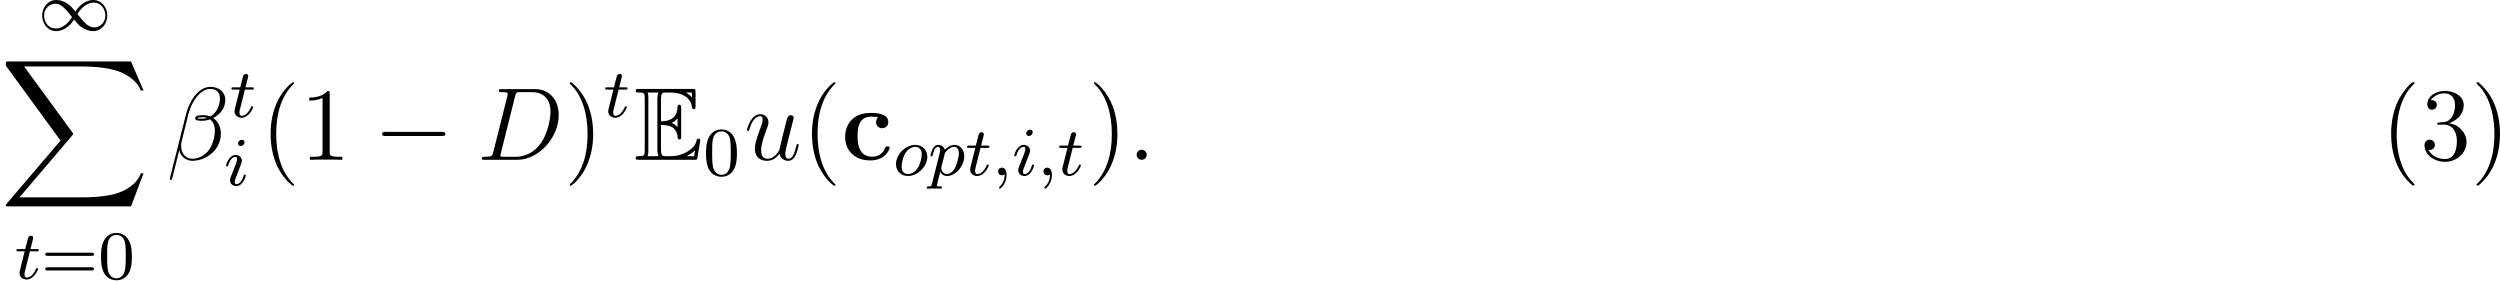
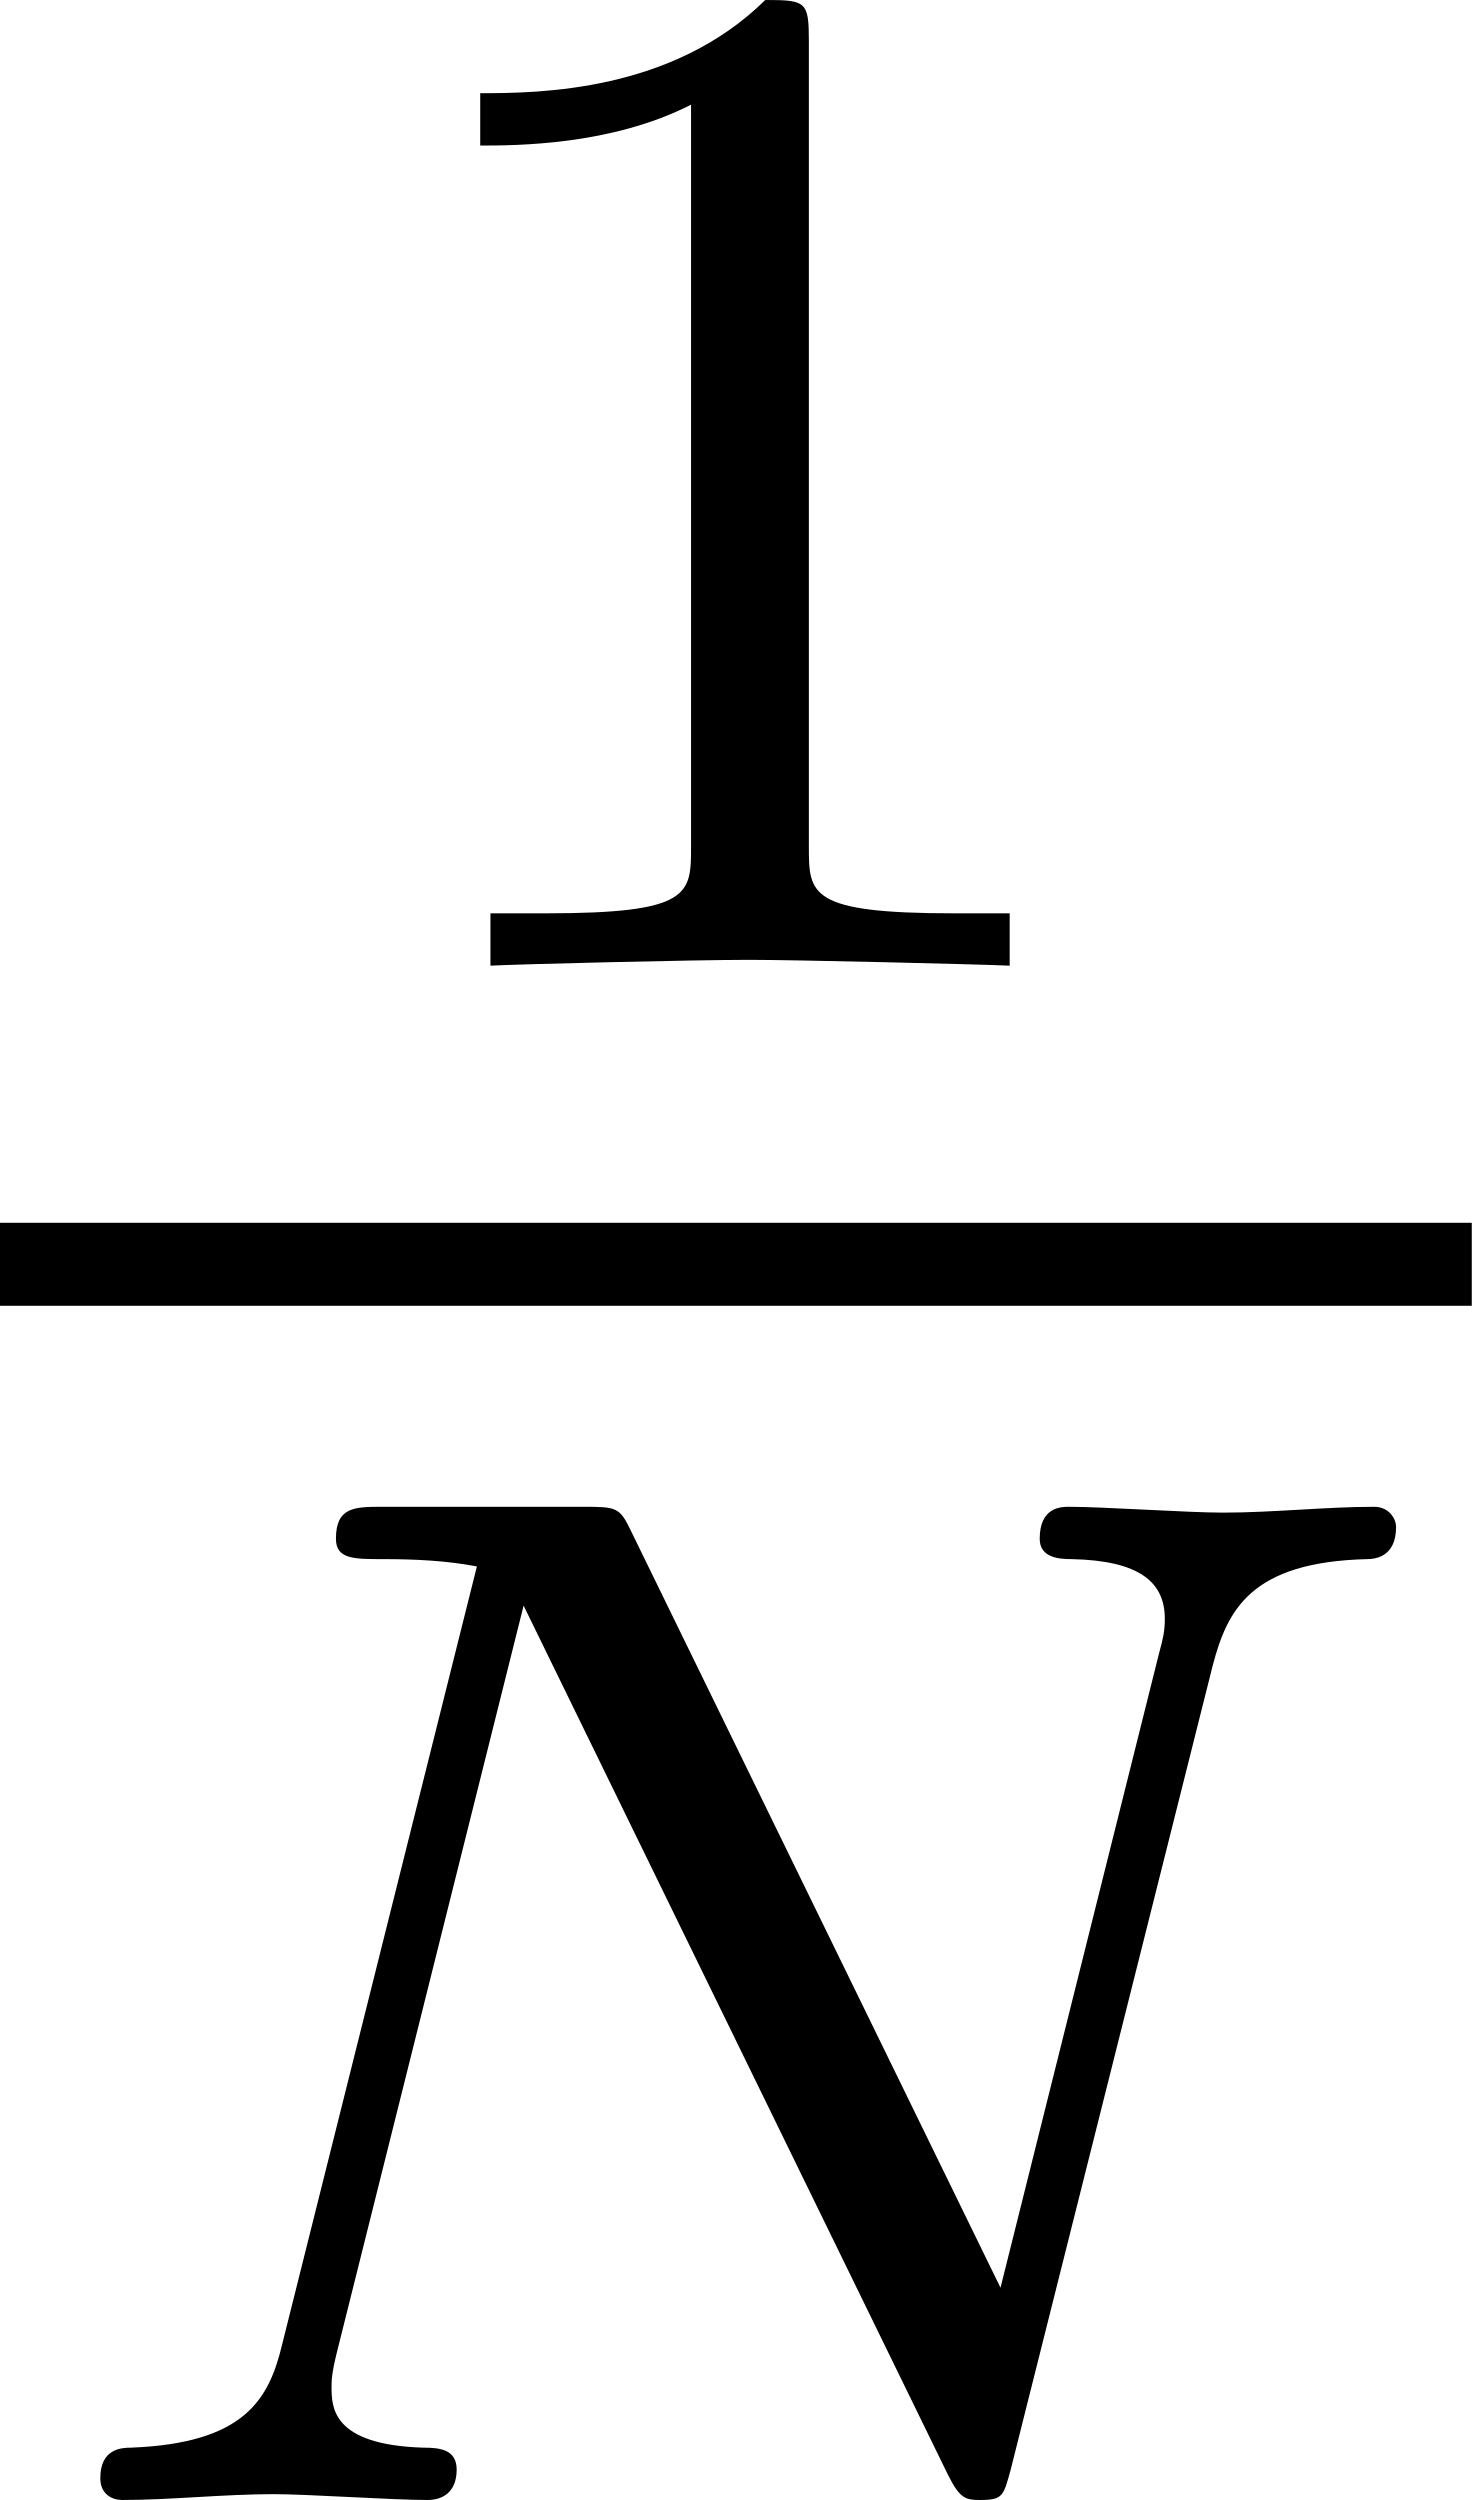
- <svg xmlns="http://www.w3.org/2000/svg" xmlns:xlink="http://www.w3.org/1999/xlink" version="1.1" width="288.794pt" height="32.375pt" viewBox="168.174 313.79 288.794 32.375">
+ <svg xmlns="http://www.w3.org/2000/svg" xmlns:xlink="http://www.w3.org/1999/xlink" version="1.1" width="7.058pt" height="11.989pt" viewBox="66.85 397.126 7.058 11.989">
  <defs>
-     <path id="g8-99" d="M5.595-1.399C5.595-1.542 5.464-1.542 5.344-1.542C5.153-1.542 5.141-1.53 5.081-1.387C4.997-1.16 4.674-.359 3.575-.359C1.889-.359 1.889-2.176 1.889-2.714C1.889-3.419 1.901-4.985 3.467-4.985C3.551-4.985 4.256-4.961 4.256-4.902C4.256-4.89 4.244-4.878 4.22-4.866C4.184-4.83 4.029-4.651 4.029-4.352C4.029-3.85 4.435-3.646 4.734-3.646C4.985-3.646 5.44-3.802 5.44-4.364C5.44-5.344 4.065-5.416 3.419-5.416C1.291-5.416 .454-4.029 .454-2.654C.454-1.028 1.59 .072 3.347 .072C5.224 .072 5.595-1.315 5.595-1.399Z" />
-     <path id="g10-69" d="M3.096-4.017C3.395-4.017 3.969-4.017 4.388-3.766C4.961-3.395 5.009-2.75 5.009-2.678C5.021-2.511 5.021-2.355 5.224-2.355S5.428-2.523 5.428-2.738V-5.978C5.428-6.169 5.428-6.36 5.224-6.36S5.009-6.181 5.009-6.085C4.937-4.543 3.718-4.459 3.096-4.447V-6.97C3.096-7.771 3.324-7.771 3.61-7.771H4.184C5.798-7.771 6.599-6.946 6.671-6.121C6.683-6.025 6.695-5.846 6.886-5.846C7.089-5.846 7.089-6.037 7.089-6.241V-7.795C7.089-8.165 7.066-8.189 6.695-8.189H.574C.359-8.189 .167-8.189 .167-7.974C.167-7.771 .395-7.771 .49-7.771C1.172-7.771 1.219-7.675 1.219-7.089V-1.1C1.219-.538 1.184-.418 .55-.418C.371-.418 .167-.418 .167-.215C.167 0 .359 0 .574 0H6.91C7.137 0 7.257 0 7.293-.167C7.305-.179 7.639-2.176 7.639-2.236C7.639-2.367 7.532-2.451 7.436-2.451C7.269-2.451 7.221-2.295 7.221-2.283C7.149-1.973 7.03-1.47 6.157-.956C5.535-.586 4.926-.418 4.268-.418H3.61C3.324-.418 3.096-.418 3.096-1.219V-4.017ZM6.671-7.771V-7.197C6.468-7.424 6.241-7.615 5.99-7.771H6.671ZM4.34-4.268C4.531-4.352 4.794-4.531 5.009-4.782V-3.778C4.722-4.101 4.352-4.256 4.34-4.256V-4.268ZM1.638-7.113C1.638-7.257 1.638-7.556 1.542-7.771H2.809C2.678-7.496 2.678-7.101 2.678-6.994V-1.196C2.678-.765 2.762-.526 2.809-.418H1.542C1.638-.634 1.638-.933 1.638-1.076V-7.113ZM6.085-.418V-.43C6.468-.622 6.791-.873 7.03-1.088C7.018-1.04 6.934-.514 6.922-.418H6.085Z" />
-     <path id="g4-0" d="M7.189-2.509C7.375-2.509 7.571-2.509 7.571-2.727S7.375-2.945 7.189-2.945H1.287C1.102-2.945 .905-2.945 .905-2.727S1.102-2.509 1.287-2.509H7.189Z" />
-     <path id="g25-40" d="M3.885 2.905C3.885 2.869 3.885 2.845 3.682 2.642C2.487 1.435 1.817-.538 1.817-2.977C1.817-5.296 2.379-7.293 3.766-8.703C3.885-8.811 3.885-8.835 3.885-8.871C3.885-8.942 3.826-8.966 3.778-8.966C3.622-8.966 2.642-8.106 2.056-6.934C1.447-5.727 1.172-4.447 1.172-2.977C1.172-1.913 1.339-.49 1.961 .789C2.666 2.224 3.646 3.001 3.778 3.001C3.826 3.001 3.885 2.977 3.885 2.905Z" />
-     <path id="g25-41" d="M3.371-2.977C3.371-3.885 3.252-5.368 2.582-6.755C1.877-8.189 .897-8.966 .765-8.966C.717-8.966 .658-8.942 .658-8.871C.658-8.835 .658-8.811 .861-8.608C2.056-7.4 2.726-5.428 2.726-2.989C2.726-.669 2.164 1.327 .777 2.738C.658 2.845 .658 2.869 .658 2.905C.658 2.977 .717 3.001 .765 3.001C.921 3.001 1.901 2.14 2.487 .968C3.096-.251 3.371-1.542 3.371-2.977Z" />
-     <path id="g25-49" d="M3.443-7.663C3.443-7.938 3.443-7.95 3.204-7.95C2.917-7.627 2.319-7.185 1.088-7.185V-6.838C1.363-6.838 1.961-6.838 2.618-7.149V-.921C2.618-.49 2.582-.347 1.53-.347H1.16V0C1.482-.024 2.642-.024 3.037-.024S4.579-.024 4.902 0V-.347H4.531C3.479-.347 3.443-.49 3.443-.921V-7.663Z" />
-     <use id="g13-0" xlink:href="#g4-0" transform="scale(1.095891)" />
-     <path id="g17-48" d="M3.897-2.542C3.897-3.395 3.81-3.913 3.547-4.423C3.196-5.125 2.55-5.3 2.112-5.3C1.108-5.3 .741-4.551 .63-4.328C.343-3.746 .327-2.957 .327-2.542C.327-2.016 .351-1.211 .733-.574C1.1 .016 1.69 .167 2.112 .167C2.495 .167 3.18 .048 3.579-.741C3.873-1.315 3.897-2.024 3.897-2.542ZM2.112-.056C1.841-.056 1.291-.183 1.124-1.02C1.036-1.474 1.036-2.224 1.036-2.638C1.036-3.188 1.036-3.746 1.124-4.184C1.291-4.997 1.913-5.077 2.112-5.077C2.383-5.077 2.933-4.941 3.092-4.216C3.188-3.778 3.188-3.18 3.188-2.638C3.188-2.168 3.188-1.451 3.092-1.004C2.925-.167 2.375-.056 2.112-.056Z" />
-     <path id="g17-61" d="M5.826-2.654C5.946-2.654 6.105-2.654 6.105-2.837S5.914-3.021 5.794-3.021H.781C.662-3.021 .47-3.021 .47-2.837S.63-2.654 .749-2.654H5.826ZM5.794-.964C5.914-.964 6.105-.964 6.105-1.148S5.946-1.331 5.826-1.331H.749C.63-1.331 .47-1.331 .47-1.148S.662-.964 .781-.964H5.794Z" />
-     <path id="g16-12" d="M6.767-6.958C6.767-7.675 6.157-8.428 5.069-8.428C3.527-8.428 2.546-6.539 2.236-5.296L.347 2.2C.323 2.295 .395 2.319 .454 2.319C.538 2.319 .598 2.307 .61 2.248L1.447-1.1C1.566-.43 2.224 .12 2.929 .12C4.639 .12 6.253-1.219 6.253-3.001C6.253-3.455 6.145-3.909 5.894-4.292C5.75-4.519 5.571-4.686 5.38-4.83C6.241-5.284 6.767-6.013 6.767-6.958ZM4.686-4.842C4.495-4.77 4.304-4.746 4.077-4.746C3.909-4.746 3.754-4.734 3.539-4.806C3.658-4.89 3.838-4.914 4.089-4.914C4.304-4.914 4.519-4.89 4.686-4.842ZM6.145-7.066C6.145-6.408 5.822-5.452 5.045-5.009C4.818-5.093 4.507-5.153 4.244-5.153C3.993-5.153 3.276-5.177 3.276-4.794C3.276-4.471 3.933-4.507 4.136-4.507C4.447-4.507 4.722-4.579 5.009-4.663C5.392-4.352 5.559-3.945 5.559-3.347C5.559-2.654 5.368-2.092 5.141-1.578C4.746-.693 3.814-.12 2.989-.12C2.116-.12 1.662-.813 1.662-1.626C1.662-1.733 1.662-1.889 1.71-2.068L2.487-5.212C2.881-6.779 3.885-8.189 5.045-8.189C5.906-8.189 6.145-7.592 6.145-7.066Z" />
-     <path id="g16-58" d="M2.2-.574C2.2-.921 1.913-1.16 1.626-1.16C1.279-1.16 1.04-.873 1.04-.586C1.04-.239 1.327 0 1.614 0C1.961 0 2.2-.287 2.2-.574Z" />
-     <path id="g16-68" d="M1.877-.885C1.769-.466 1.745-.347 .909-.347C.681-.347 .562-.347 .562-.132C.562 0 .634 0 .873 0H4.663C7.077 0 9.433-2.499 9.433-5.165C9.433-6.886 8.404-8.165 6.695-8.165H2.857C2.63-8.165 2.523-8.165 2.523-7.938C2.523-7.819 2.63-7.819 2.809-7.819C3.539-7.819 3.539-7.723 3.539-7.592C3.539-7.568 3.539-7.496 3.491-7.317L1.877-.885ZM4.4-7.352C4.507-7.795 4.555-7.819 5.021-7.819H6.336C7.46-7.819 8.488-7.209 8.488-5.559C8.488-4.961 8.249-2.881 7.089-1.566C6.755-1.172 5.846-.347 4.471-.347H3.108C2.941-.347 2.917-.347 2.845-.359C2.714-.371 2.702-.395 2.702-.49C2.702-.574 2.726-.646 2.75-.753L4.4-7.352Z" />
-     <path id="g16-117" d="M4.077-.693C4.232-.024 4.806 .12 5.093 .12C5.475 .12 5.762-.132 5.954-.538C6.157-.968 6.312-1.674 6.312-1.71C6.312-1.769 6.265-1.817 6.193-1.817C6.085-1.817 6.073-1.757 6.025-1.578C5.81-.753 5.595-.12 5.117-.12C4.758-.12 4.758-.514 4.758-.669C4.758-.944 4.794-1.064 4.914-1.566C4.997-1.889 5.081-2.212 5.153-2.546L5.643-4.495C5.727-4.794 5.727-4.818 5.727-4.854C5.727-5.033 5.583-5.153 5.404-5.153C5.057-5.153 4.973-4.854 4.902-4.555C4.782-4.089 4.136-1.518 4.053-1.1C4.041-1.1 3.575-.12 2.702-.12C2.08-.12 1.961-.658 1.961-1.1C1.961-1.781 2.295-2.738 2.606-3.539C2.75-3.921 2.809-4.077 2.809-4.316C2.809-4.83 2.439-5.272 1.865-5.272C.765-5.272 .323-3.539 .323-3.443C.323-3.395 .371-3.335 .454-3.335C.562-3.335 .574-3.383 .622-3.551C.909-4.579 1.375-5.033 1.829-5.033C1.949-5.033 2.14-5.021 2.14-4.639C2.14-4.328 2.008-3.981 1.829-3.527C1.303-2.104 1.243-1.65 1.243-1.291C1.243-.072 2.164 .12 2.654 .12C3.419 .12 3.838-.406 4.077-.693Z" />
-     <path id="g15-59" d="M1.49-.12C1.49 .399 1.379 .853 .885 1.347C.853 1.371 .837 1.387 .837 1.427C.837 1.49 .901 1.538 .956 1.538C1.052 1.538 1.714 .909 1.714-.024C1.714-.534 1.522-.885 1.172-.885C.893-.885 .733-.662 .733-.446C.733-.223 .885 0 1.18 0C1.371 0 1.49-.112 1.49-.12Z" />
-     <path id="g15-105" d="M2.375-4.973C2.375-5.149 2.248-5.276 2.064-5.276C1.857-5.276 1.626-5.085 1.626-4.846C1.626-4.67 1.753-4.543 1.937-4.543C2.144-4.543 2.375-4.734 2.375-4.973ZM1.211-2.048L.781-.948C.741-.829 .701-.733 .701-.598C.701-.207 1.004 .08 1.427 .08C2.2 .08 2.527-1.036 2.527-1.14C2.527-1.219 2.463-1.243 2.407-1.243C2.311-1.243 2.295-1.188 2.271-1.108C2.088-.47 1.761-.143 1.443-.143C1.347-.143 1.251-.183 1.251-.399C1.251-.59 1.307-.733 1.411-.98C1.49-1.196 1.57-1.411 1.658-1.626L1.905-2.271C1.977-2.455 2.072-2.702 2.072-2.837C2.072-3.236 1.753-3.515 1.347-3.515C.574-3.515 .239-2.399 .239-2.295C.239-2.224 .295-2.192 .359-2.192C.462-2.192 .47-2.24 .494-2.319C.717-3.076 1.084-3.292 1.323-3.292C1.435-3.292 1.514-3.252 1.514-3.029C1.514-2.949 1.506-2.837 1.427-2.598L1.211-2.048Z" />
-     <path id="g15-111" d="M3.969-2.136C3.969-2.917 3.411-3.515 2.582-3.515C1.451-3.515 .351-2.415 .351-1.299C.351-.486 .925 .08 1.737 .08C2.877 .08 3.969-1.036 3.969-2.136ZM1.745-.143C1.467-.143 .996-.287 .996-1.02C.996-1.347 1.148-2.208 1.53-2.702C1.921-3.204 2.359-3.292 2.574-3.292C2.901-3.292 3.324-3.092 3.324-2.423C3.324-2.104 3.18-1.347 2.877-.869C2.582-.414 2.144-.143 1.745-.143Z" />
-     <path id="g15-112" d="M.414 .964C.351 1.219 .335 1.283 .016 1.283C-.096 1.283-.191 1.283-.191 1.435C-.191 1.506-.12 1.546-.08 1.546C0 1.546 .032 1.522 .622 1.522C1.196 1.522 1.363 1.546 1.419 1.546C1.451 1.546 1.57 1.546 1.57 1.395C1.57 1.283 1.459 1.283 1.363 1.283C.98 1.283 .98 1.235 .98 1.164C.98 1.108 1.124 .542 1.363-.391C1.467-.207 1.714 .08 2.144 .08C3.124 .08 4.144-1.052 4.144-2.208C4.144-2.997 3.634-3.515 2.997-3.515C2.519-3.515 2.136-3.188 1.905-2.949C1.737-3.515 1.203-3.515 1.124-3.515C.837-3.515 .638-3.332 .51-3.084C.327-2.726 .239-2.319 .239-2.295C.239-2.224 .295-2.192 .359-2.192C.462-2.192 .47-2.224 .526-2.431C.63-2.837 .773-3.292 1.1-3.292C1.299-3.292 1.355-3.108 1.355-2.917C1.355-2.837 1.323-2.646 1.307-2.582L.414 .964ZM1.881-2.455C1.921-2.59 1.921-2.606 2.04-2.75C2.343-3.108 2.686-3.292 2.973-3.292C3.371-3.292 3.523-2.901 3.523-2.542C3.523-2.248 3.347-1.395 3.108-.925C2.901-.494 2.519-.143 2.144-.143C1.602-.143 1.474-.765 1.474-.821C1.474-.837 1.49-.925 1.498-.948L1.881-2.455Z" />
-     <path id="g15-116" d="M1.761-3.172H2.542C2.694-3.172 2.79-3.172 2.79-3.324C2.79-3.435 2.686-3.435 2.55-3.435H1.825L2.112-4.567C2.144-4.686 2.144-4.726 2.144-4.734C2.144-4.902 2.016-4.981 1.881-4.981C1.61-4.981 1.554-4.766 1.467-4.407L1.219-3.435H.454C.303-3.435 .199-3.435 .199-3.284C.199-3.172 .303-3.172 .438-3.172H1.156L.677-1.259C.63-1.06 .558-.781 .558-.669C.558-.191 .948 .08 1.371 .08C2.224 .08 2.71-1.044 2.71-1.14C2.71-1.227 2.638-1.243 2.59-1.243C2.503-1.243 2.495-1.211 2.439-1.092C2.279-.709 1.881-.143 1.395-.143C1.227-.143 1.132-.255 1.132-.518C1.132-.669 1.156-.757 1.18-.861L1.761-3.172Z" />
-     <path id="g24-40" d="M3.718-8.966C3.3-8.811 2.511-7.771 2.14-7.101C1.459-5.846 1.184-4.411 1.184-2.989C1.184-.789 1.853 1.411 3.587 2.893C3.646 2.929 3.718 2.989 3.79 2.989C3.85 2.989 3.885 2.929 3.885 2.893C3.885 2.762 3.551 2.499 3.431 2.343C2.236 .921 1.829-1.04 1.829-2.893C1.829-4.89 2.212-7.149 3.706-8.644C3.778-8.715 3.885-8.799 3.885-8.883C3.885-8.942 3.826-8.978 3.766-8.978C3.742-8.978 3.73-8.978 3.718-8.966Z" />
-     <path id="g24-41" d="M.705-8.966C.669-8.954 .658-8.931 .658-8.895C.658-8.739 .968-8.512 1.1-8.357C2.331-6.862 2.714-4.842 2.714-2.917C2.714-1.112 2.331 .837 1.172 2.283L.885 2.606C.801 2.69 .658 2.786 .658 2.893C.658 2.941 .705 2.977 .765 2.977H.801C.944 2.953 1.16 2.714 1.315 2.558C2.774 1.1 3.359-.956 3.359-2.977C3.359-5.177 2.69-7.4 .944-8.883C.897-8.931 .837-8.978 .765-8.978C.741-8.978 .729-8.978 .705-8.966Z" />
-     <path id="g24-51" d="M1.219-6.874C1.518-7.388 2.188-7.675 2.798-7.675C3.503-7.675 4.017-7.221 4.017-6.288C4.017-5.571 3.718-4.627 2.965-4.4C2.738-4.316 2.463-4.376 2.248-4.304H2.2C2.092-4.304 1.949-4.304 1.949-4.184C1.949-4.077 2.032-4.053 2.14-4.053H2.271C2.415-4.053 2.57-4.065 2.714-4.065C3.838-4.065 4.232-3.061 4.232-2.176C4.232-1.411 4.053-.084 2.857-.084C2.092-.084 1.375-.418 .944-1.136H1.052C1.423-1.136 1.686-1.363 1.686-1.733C1.686-2.092 1.411-2.319 1.052-2.319H1.004C.693-2.283 .49-2.02 .49-1.722C.49-.478 1.722 .239 2.857 .239C4.148 .239 5.344-.717 5.344-2.068C5.344-3.12 4.4-4.125 3.312-4.208C4.328-4.603 5.021-5.296 5.021-6.336C5.021-7.448 3.766-7.962 2.857-7.962C1.961-7.962 .813-7.46 .813-6.384C.813-6.121 .944-5.846 1.279-5.786H1.363C1.674-5.786 1.913-6.025 1.913-6.336C1.913-6.635 1.698-6.886 1.351-6.886C1.303-6.886 1.267-6.886 1.219-6.874Z" />
-     <path id="g11-88" d="M15.135 16.737L16.582 12.912H16.283C15.817 14.155 14.549 14.968 13.175 15.327C12.924 15.386 11.752 15.697 9.457 15.697H2.248L8.333 8.56C8.416 8.464 8.44 8.428 8.44 8.369C8.44 8.345 8.44 8.309 8.357 8.189L2.786 .574H9.337C10.939 .574 12.027 .741 12.134 .765C12.78 .861 13.82 1.064 14.765 1.662C15.064 1.853 15.876 2.391 16.283 3.359H16.582L15.135 0H1.004C.729 0 .717 .012 .681 .084C.669 .12 .669 .347 .669 .478L6.994 9.134L.801 16.391C.681 16.534 .681 16.594 .681 16.606C.681 16.737 .789 16.737 1.004 16.737H15.135Z" />
-     <path id="g12-49" d="M4.304-2.184C3.834-2.75 3.77-2.813 3.491-3.021C3.124-3.3 2.638-3.515 2.112-3.515C1.14-3.515 .47-2.662 .47-1.714C.47-.781 1.132 .08 2.08 .08C2.734 .08 3.499-.263 4.16-1.251C4.631-.685 4.694-.622 4.973-.414C5.34-.135 5.826 .08 6.352 .08C7.325 .08 7.994-.773 7.994-1.722C7.994-2.654 7.333-3.515 6.384-3.515C5.731-3.515 4.965-3.172 4.304-2.184ZM4.543-1.889C4.846-2.391 5.499-3.212 6.44-3.212C7.293-3.212 7.771-2.439 7.771-1.722C7.771-.948 7.181-.351 6.48-.351S5.308-.933 4.543-1.889ZM3.921-1.546C3.618-1.044 2.965-.223 2.024-.223C1.172-.223 .693-.996 .693-1.714C.693-2.487 1.283-3.084 1.985-3.084S3.156-2.503 3.921-1.546Z" />
+     <path id="g29-78" d="M5.816-4.003C5.886-4.268 5.998-4.498 6.555-4.512C6.59-4.512 6.695-4.519 6.695-4.666C6.695-4.707 6.66-4.763 6.59-4.763C6.36-4.763 6.102-4.735 5.865-4.735C5.698-4.735 5.293-4.763 5.126-4.763C5.091-4.763 4.986-4.763 4.986-4.61C4.986-4.519 5.077-4.512 5.14-4.512C5.467-4.505 5.586-4.4 5.586-4.226C5.586-4.17 5.579-4.135 5.558-4.059L4.798-1.018L3.027-4.645C2.971-4.763 2.957-4.763 2.79-4.763H1.834C1.702-4.763 1.611-4.763 1.611-4.61C1.611-4.512 1.695-4.512 1.841-4.512S2.141-4.505 2.287-4.477L1.353-.746C1.29-.481 1.172-.272 .628-.251C.579-.251 .481-.244 .481-.105C.481-.028 .537 0 .586 0C.816 0 1.074-.028 1.311-.028C1.478-.028 1.883 0 2.05 0C2.12 0 2.19-.035 2.19-.146C2.19-.244 2.106-.251 2.029-.251C1.59-.265 1.59-.446 1.59-.544C1.59-.572 1.59-.607 1.618-.718L2.511-4.289L4.547-.119C4.603-.007 4.631 0 4.7 0C4.812 0 4.812-.021 4.847-.146L5.816-4.003Z" />
+     <path id="g32-49" d="M2.336-4.435C2.336-4.624 2.322-4.631 2.127-4.631C1.681-4.191 1.046-4.184 .76-4.184V-3.933C.928-3.933 1.388-3.933 1.771-4.129V-.572C1.771-.342 1.771-.251 1.074-.251H.809V0C.934-.007 1.792-.028 2.05-.028C2.267-.028 3.145-.007 3.299 0V-.251H3.034C2.336-.251 2.336-.342 2.336-.572V-4.435Z" />
  </defs>
  <g id="page1">
-     <use x="172.574" y="317.305" xlink:href="#g12-49" />
-     <use x="168.174" y="320.892" xlink:href="#g11-88" />
-     <use x="169.869" y="345.998" xlink:href="#g15-116" />
-     <use x="172.927" y="345.998" xlink:href="#g17-61" />
-     <use x="179.513" y="345.998" xlink:href="#g17-48" />
-     <use x="187.435" y="332.249" xlink:href="#g16-12" />
-     <use x="194.706" y="327.313" xlink:href="#g15-116" />
-     <use x="194.044" y="335.205" xlink:href="#g15-105" />
-     <use x="198.263" y="332.249" xlink:href="#g25-40" />
-     <use x="202.815" y="332.249" xlink:href="#g25-49" />
-     <use x="211.325" y="332.249" xlink:href="#g13-0" />
-     <use x="223.28" y="332.249" xlink:href="#g16-68" />
-     <use x="233.324" y="332.249" xlink:href="#g25-41" />
-     <use x="237.876" y="327.313" xlink:href="#g15-116" />
-     <use x="241.433" y="332.249" xlink:href="#g10-69" />
-     <use x="249.403" y="334.042" xlink:href="#g17-48" />
-     <use x="254.135" y="332.249" xlink:href="#g16-117" />
-     <use x="260.798" y="332.249" xlink:href="#g25-40" />
-     <use x="265.35" y="332.249" xlink:href="#g8-99" />
-     <use x="271.327" y="334.042" xlink:href="#g15-111" />
-     <use x="275.421" y="334.042" xlink:href="#g15-112" />
-     <use x="279.683" y="334.042" xlink:href="#g15-116" />
-     <use x="282.741" y="334.042" xlink:href="#g15-59" />
-     <use x="285.094" y="334.042" xlink:href="#g15-105" />
-     <use x="287.977" y="334.042" xlink:href="#g15-59" />
-     <use x="290.329" y="334.042" xlink:href="#g15-116" />
-     <use x="293.885" y="332.249" xlink:href="#g25-41" />
-     <use x="298.438" y="332.249" xlink:href="#g16-58" />
-     <use x="443.206" y="332.249" xlink:href="#g24-40" />
-     <use x="447.757" y="332.249" xlink:href="#g24-51" />
-     <use x="453.609" y="332.249" xlink:href="#g24-41" />
+     <use x="68.393" y="401.757" xlink:href="#g32-49" />
+     <rect x="66.85" y="402.99" height=".398" width="7.058" />
+     <use x="66.85" y="409.115" xlink:href="#g29-78" />
  </g>
</svg>
